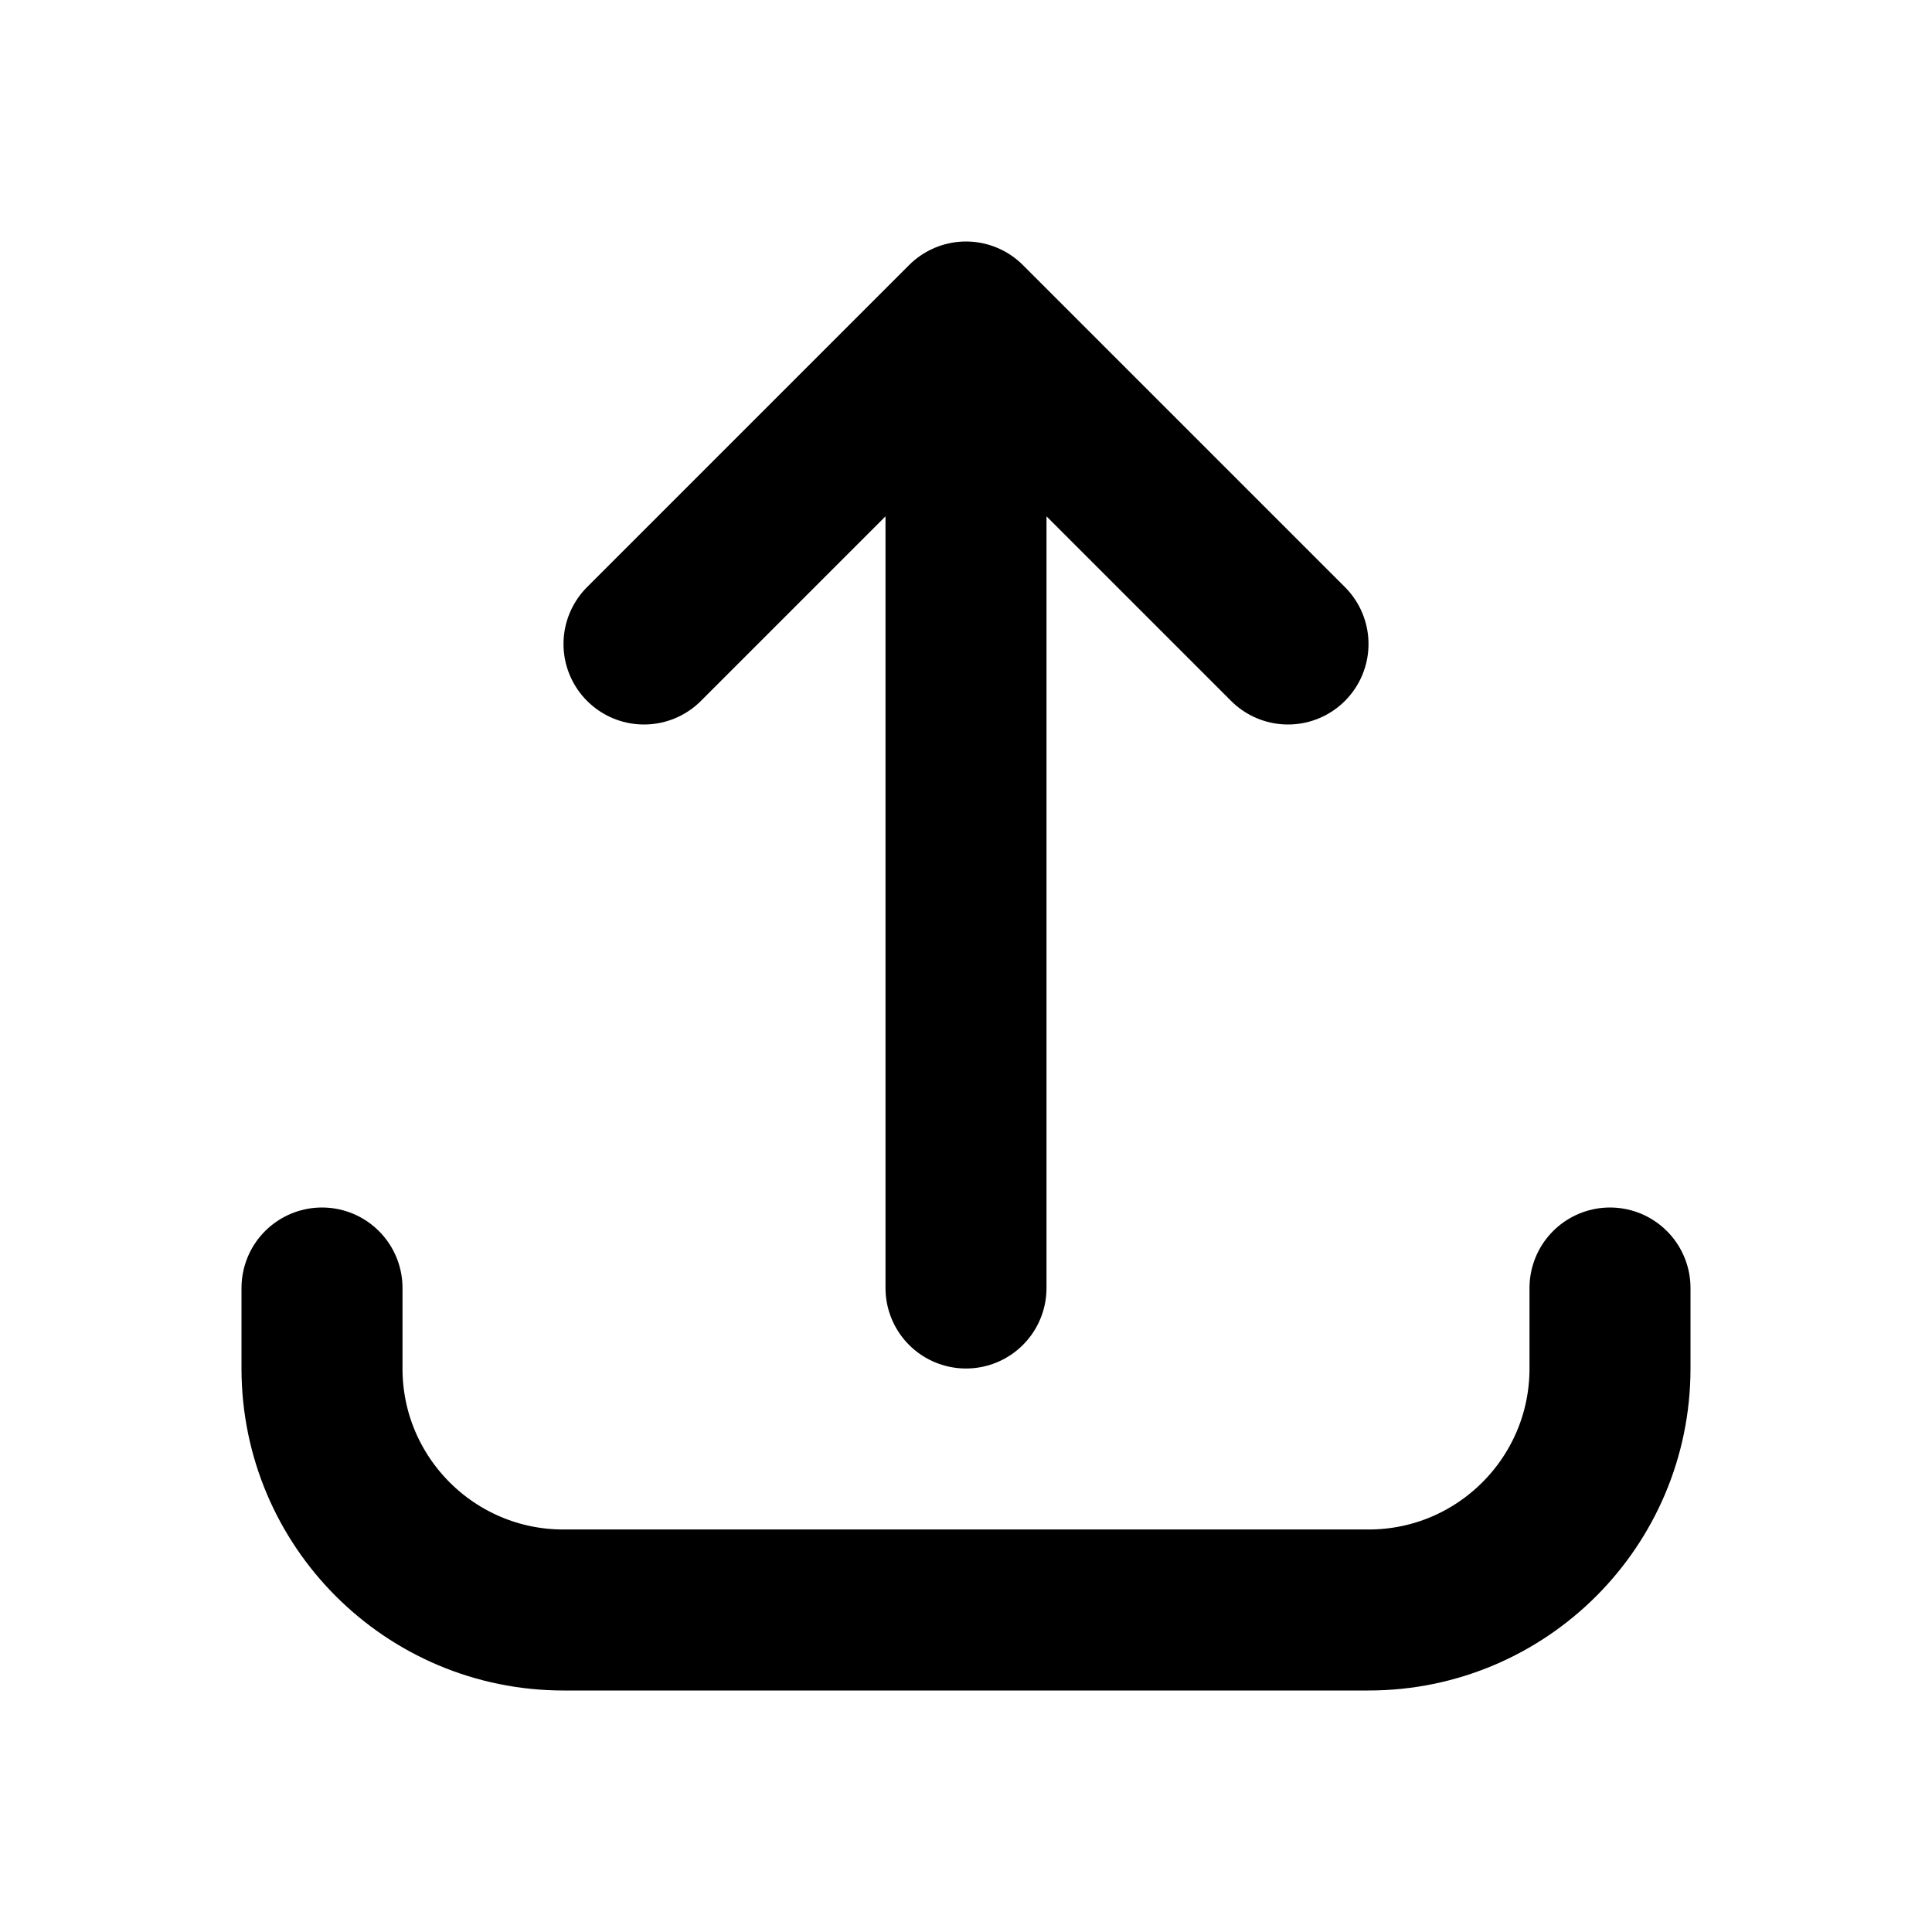
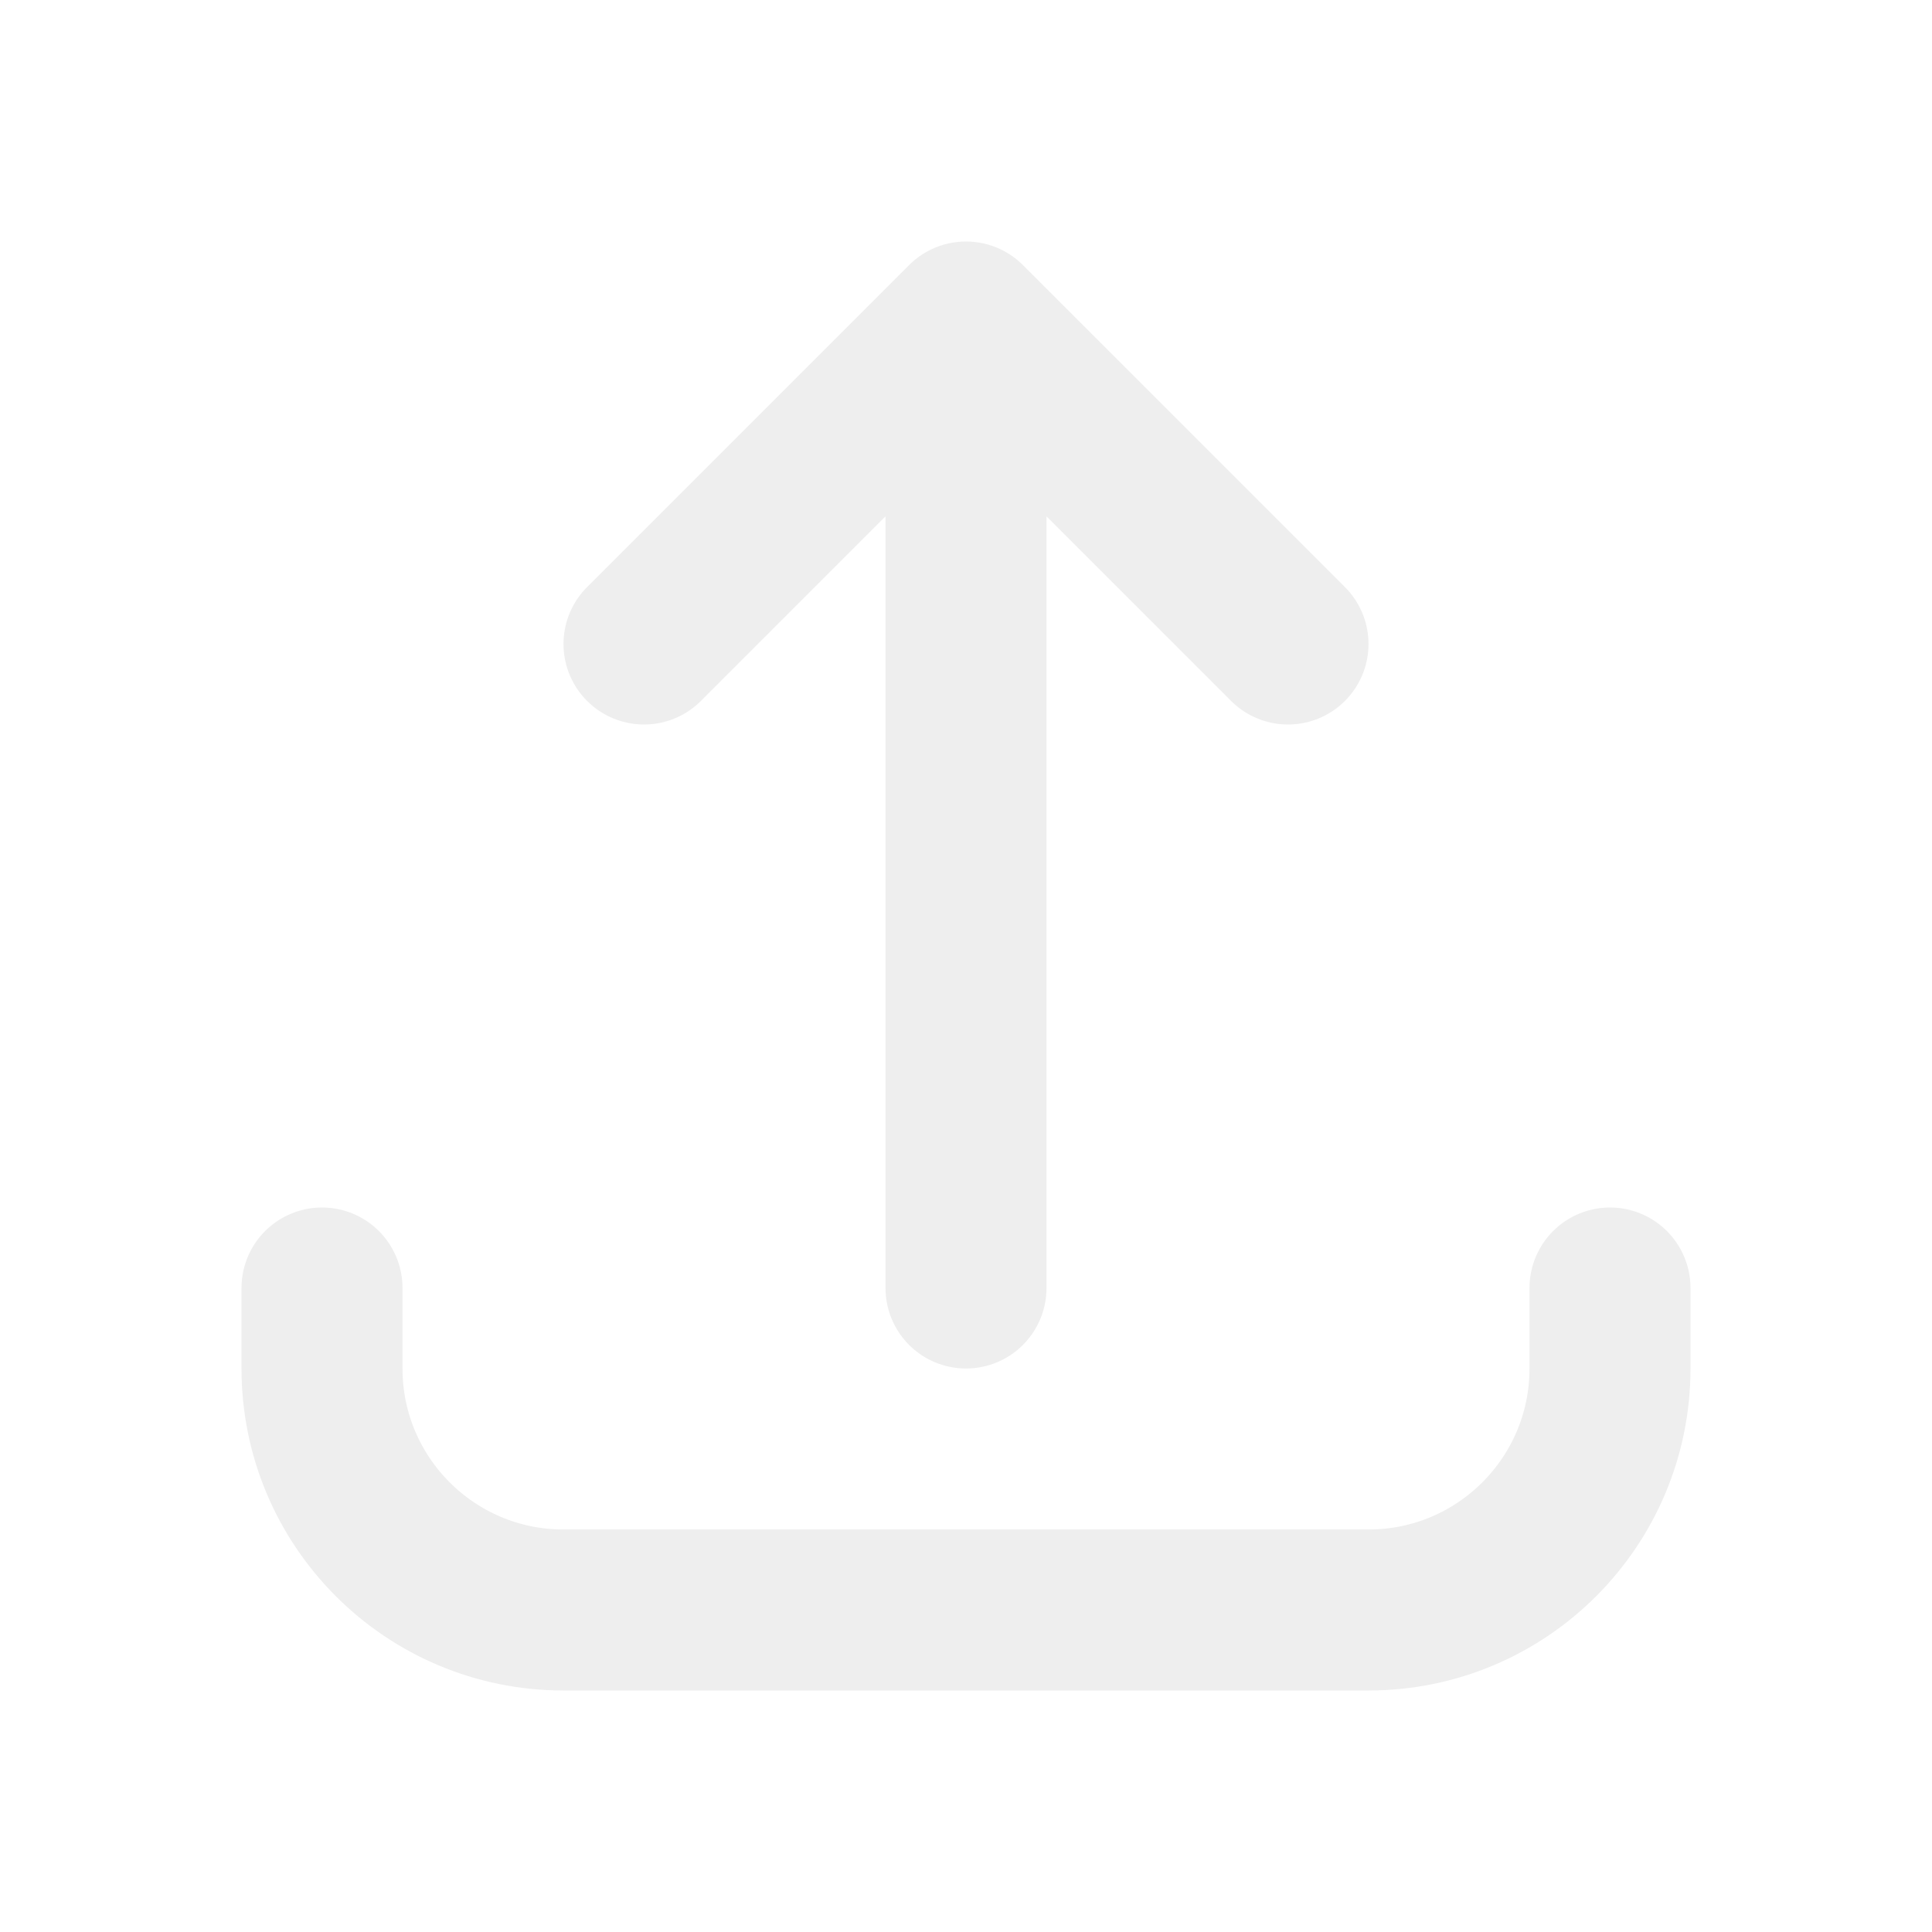
- <svg xmlns="http://www.w3.org/2000/svg" fill="none" viewBox="0 0 24 24" stroke="currentColor">
+ <svg xmlns="http://www.w3.org/2000/svg" fill="none" viewBox="0 0 24 24" stroke="#eee">
  <path stroke-linecap="round" stroke-linejoin="round" stroke-width="2" d="M4 16v1a3 3 0 003 3h10a3 3 0 003-3v-1m-4-8l-4-4m0 0L8 8m4-4v12" />
</svg>
